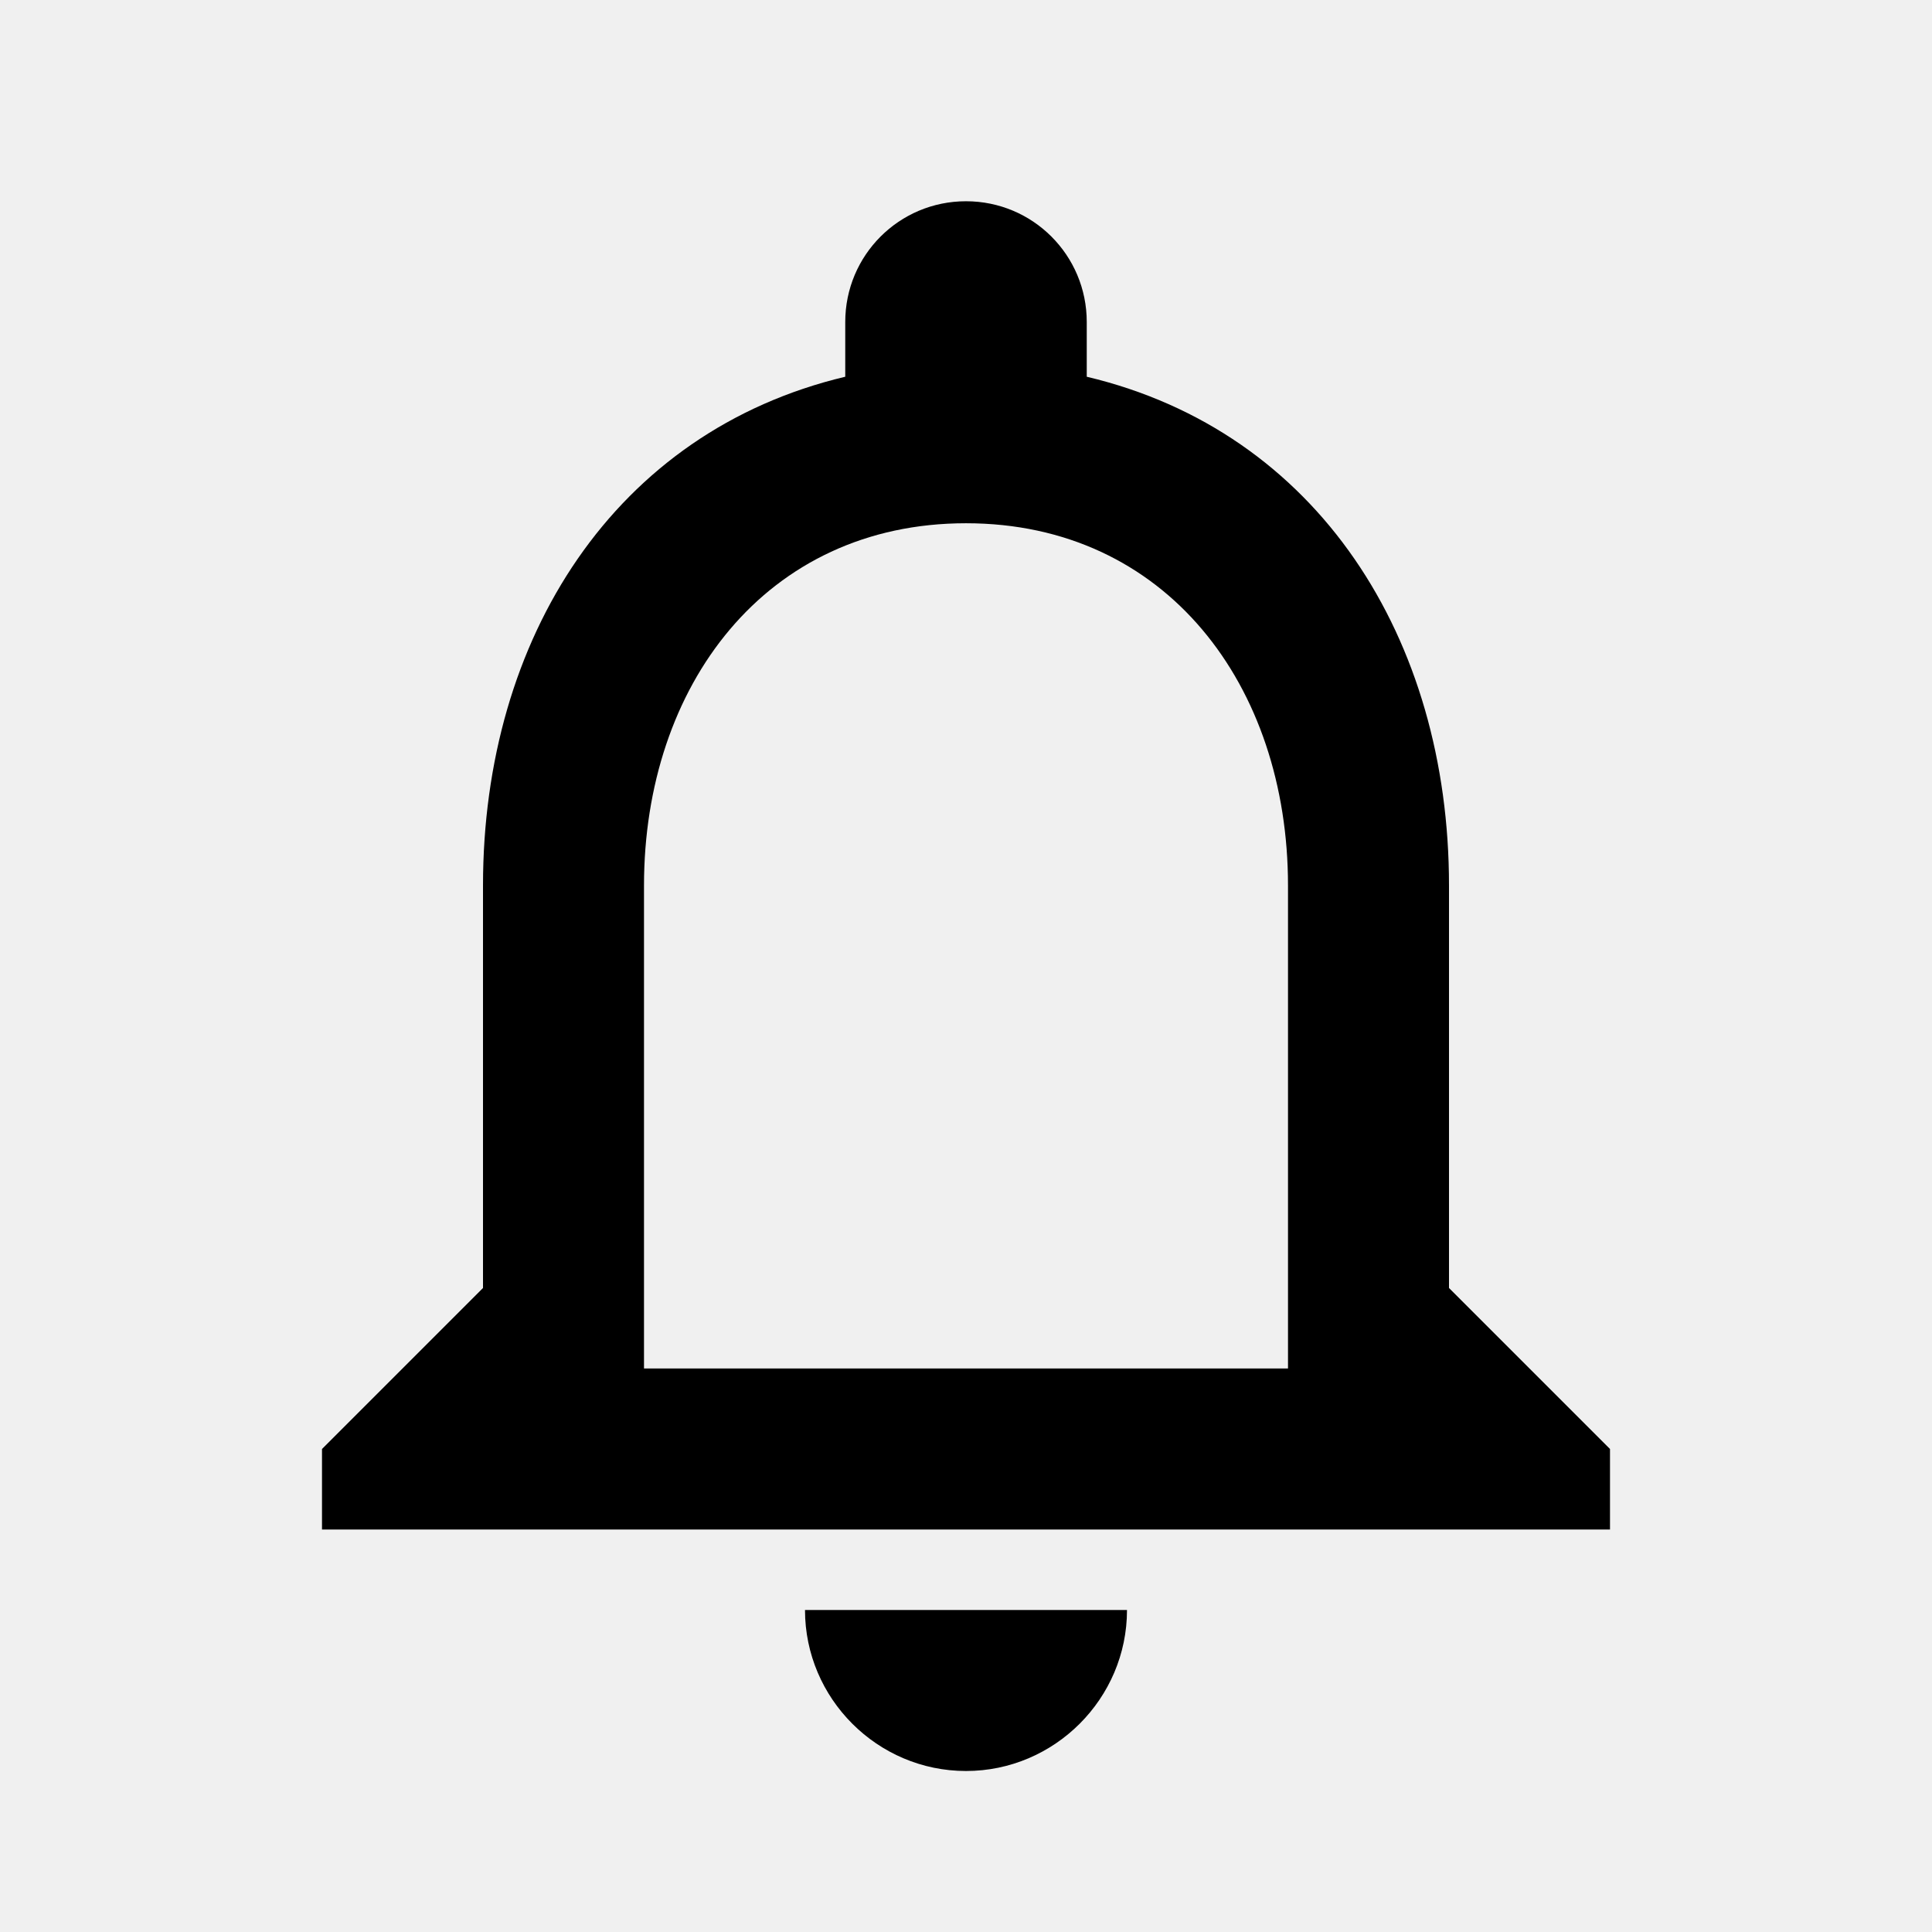
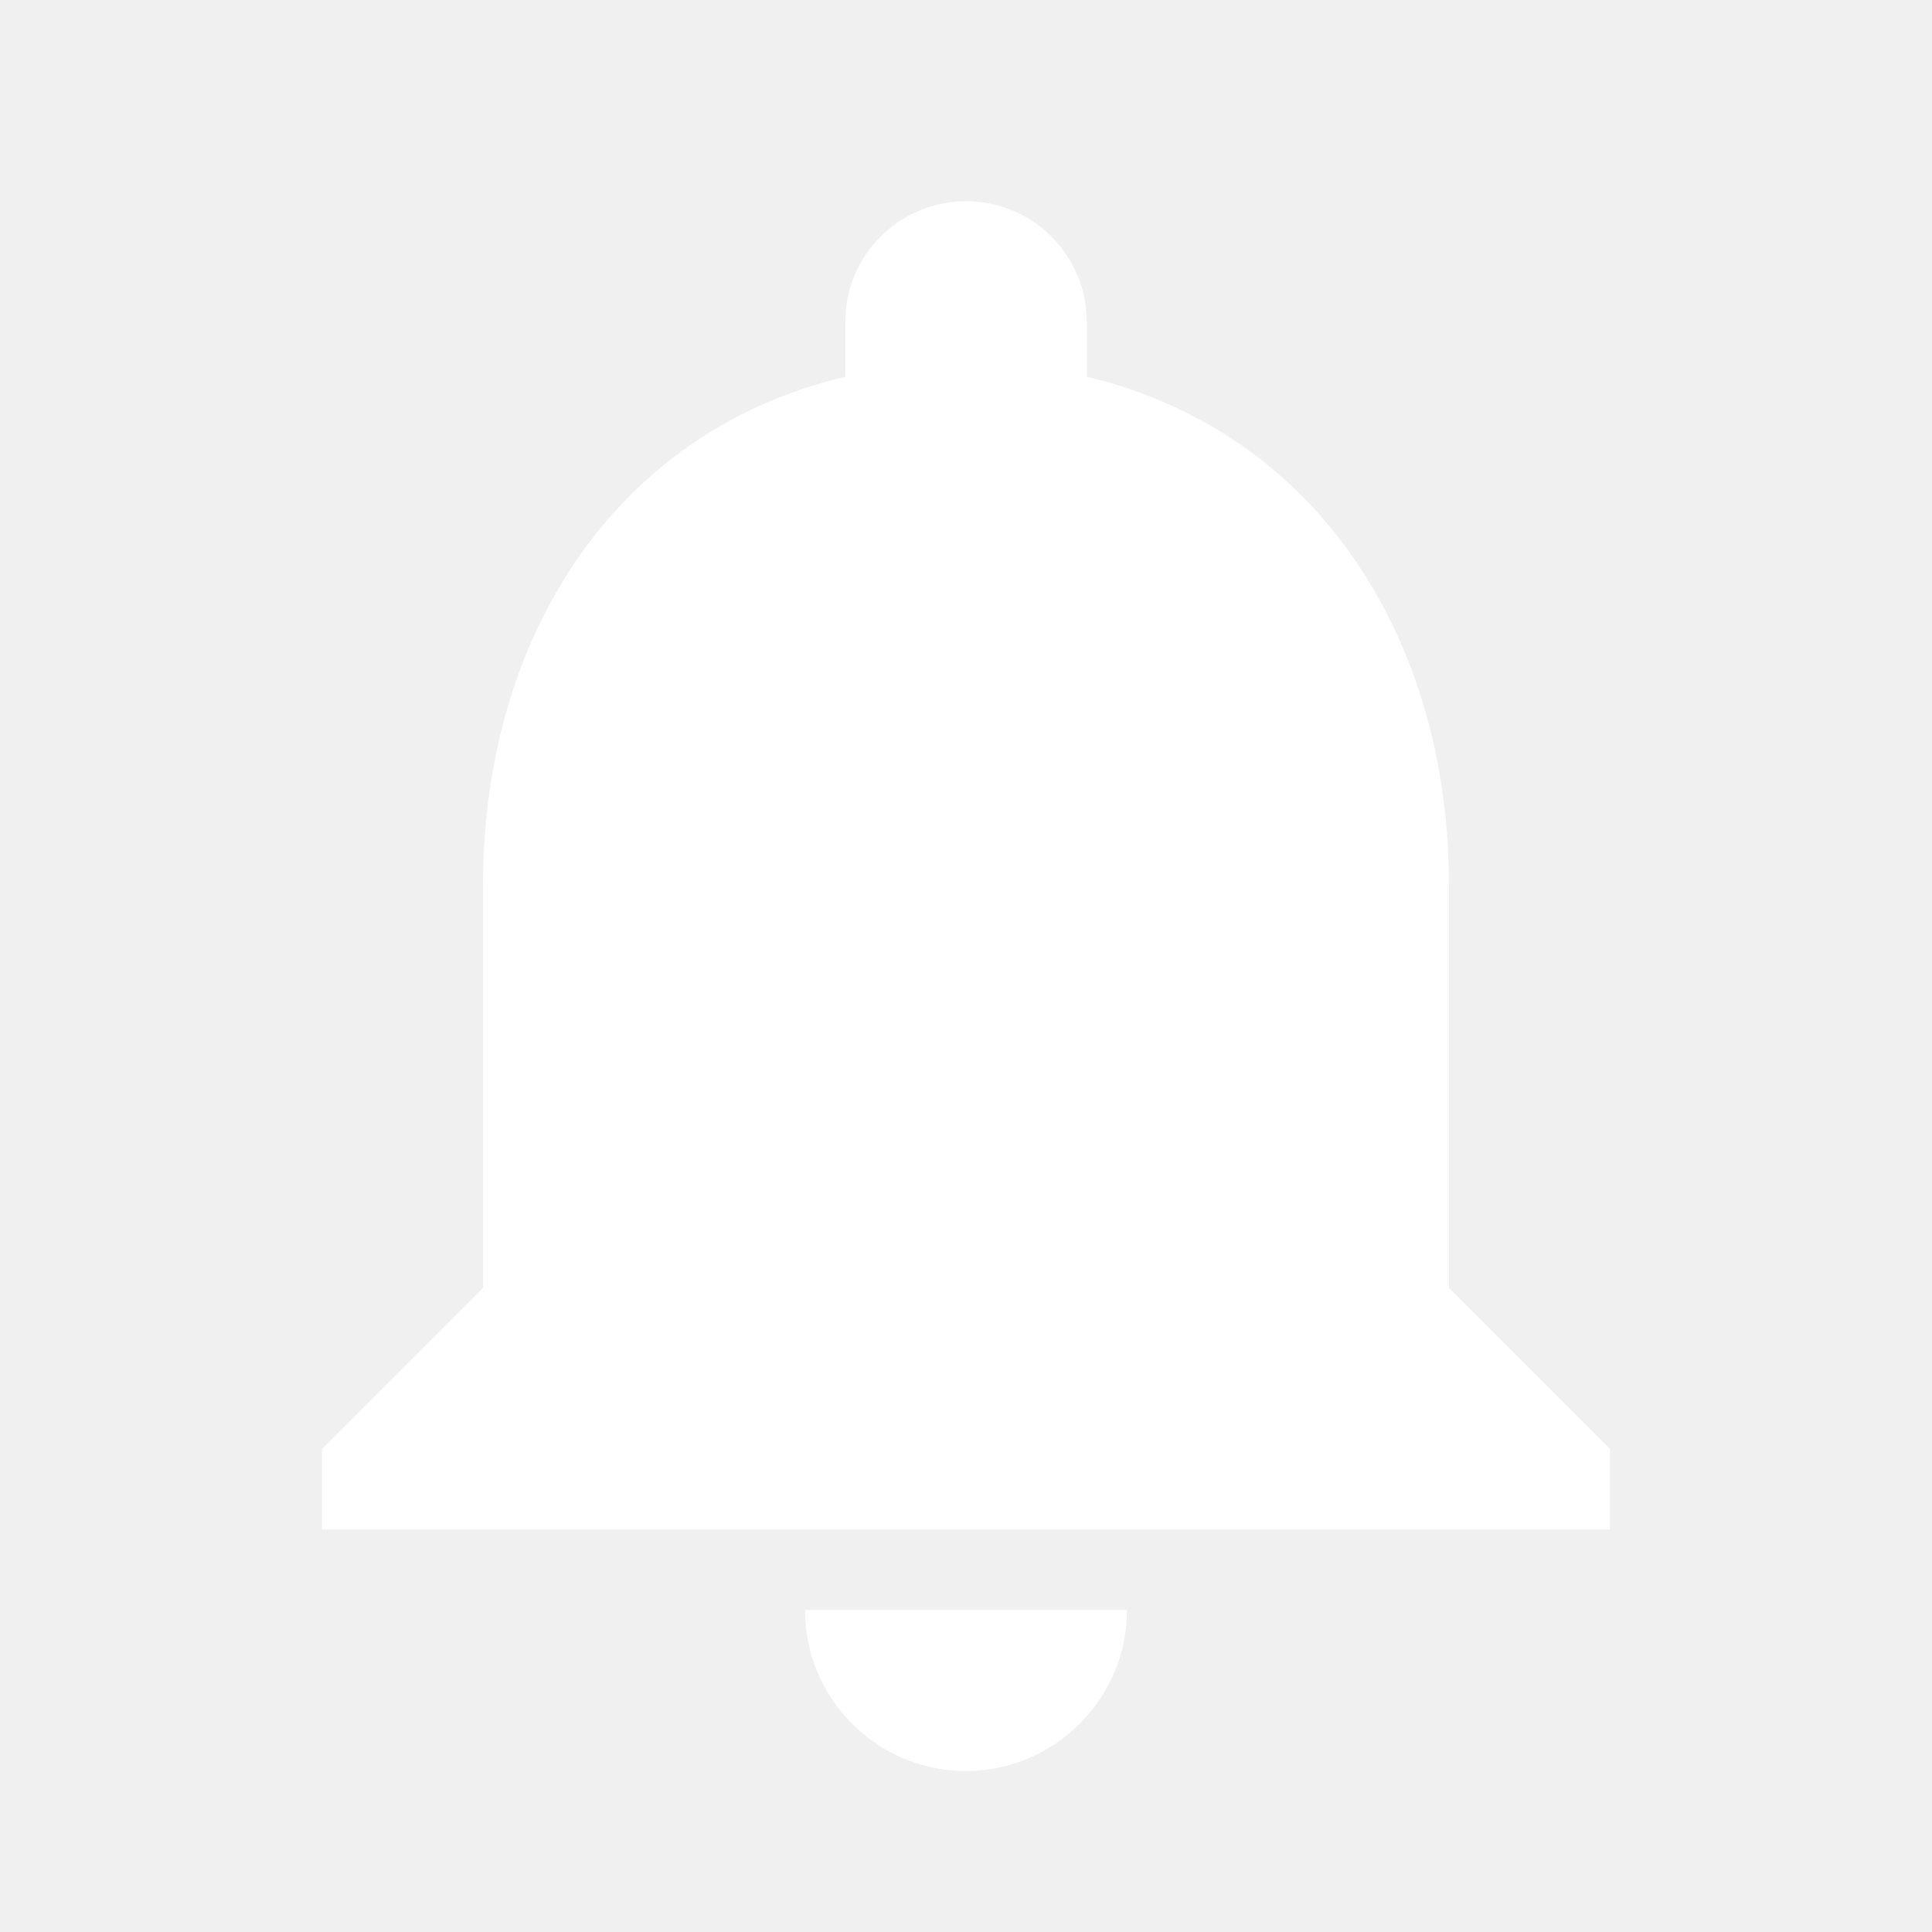
- <svg xmlns="http://www.w3.org/2000/svg" height="24px" viewBox="0 0 24 24" width="24px" fill="#000000">
-   <path d="M0 0h24v24H0V0z" fill="none" />
-   <path d="M12 22c1.1 0 2-.9 2-2h-4c0 1.1.9 2 2 2zm6-6v-5c0-3.07-1.63-5.64-4.5-6.32V4c0-.83-.67-1.5-1.5-1.5s-1.5.67-1.5 1.5v.68C7.64 5.36 6 7.92 6 11v5l-2 2v1h16v-1l-2-2zm-2 1H8v-6c0-2.48 1.51-4.5 4-4.5s4 2.02 4 4.5v6z" />
+ <svg xmlns="http://www.w3.org/2000/svg" height="24px" viewBox="0 0 24 24" width="24px" fill="#FFFFFF">
+   <path d="M12 22c1.1 0 2-.9 2-2h-4c0 1.1.89 2 2 2zm6-6v-5c0-3.07-1.64-5.64-4.5-6.32V4c0-.83-.67-1.5-1.5-1.5s-1.5.67-1.5 1.5v.68C7.63 5.36 6 7.92 6 11v5l-2 2v1h16v-1l-2-2z" />
</svg>
